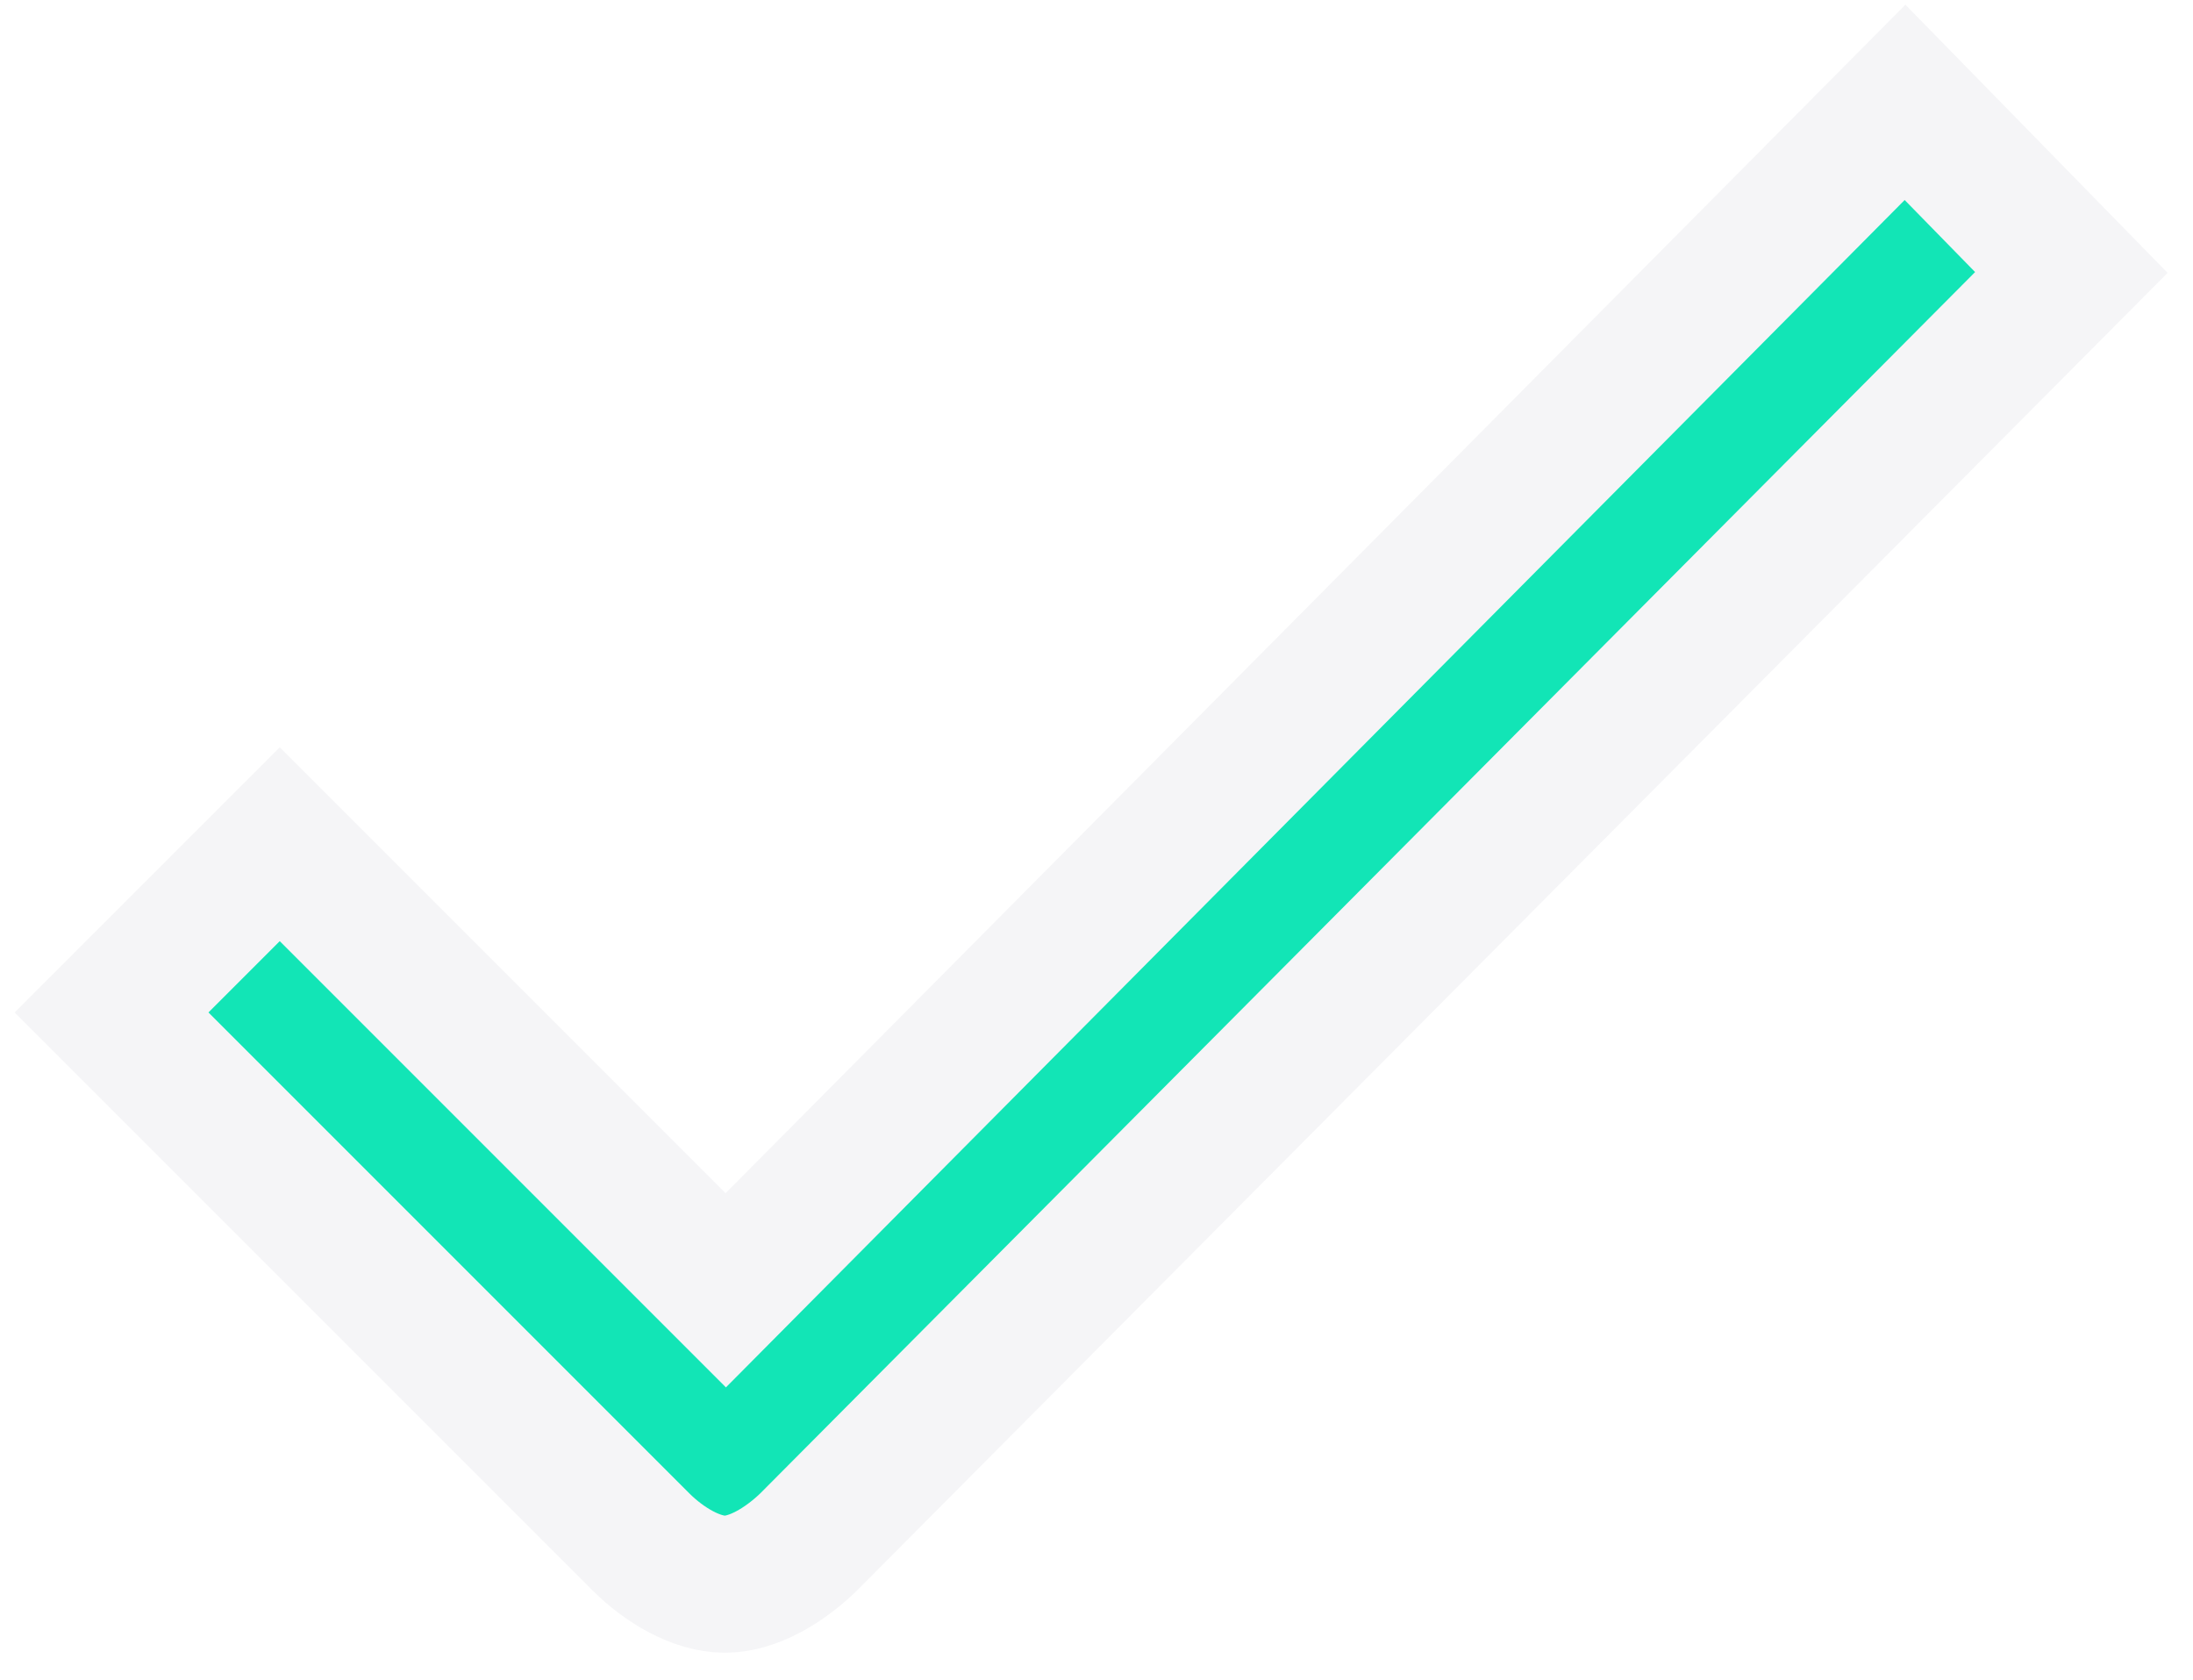
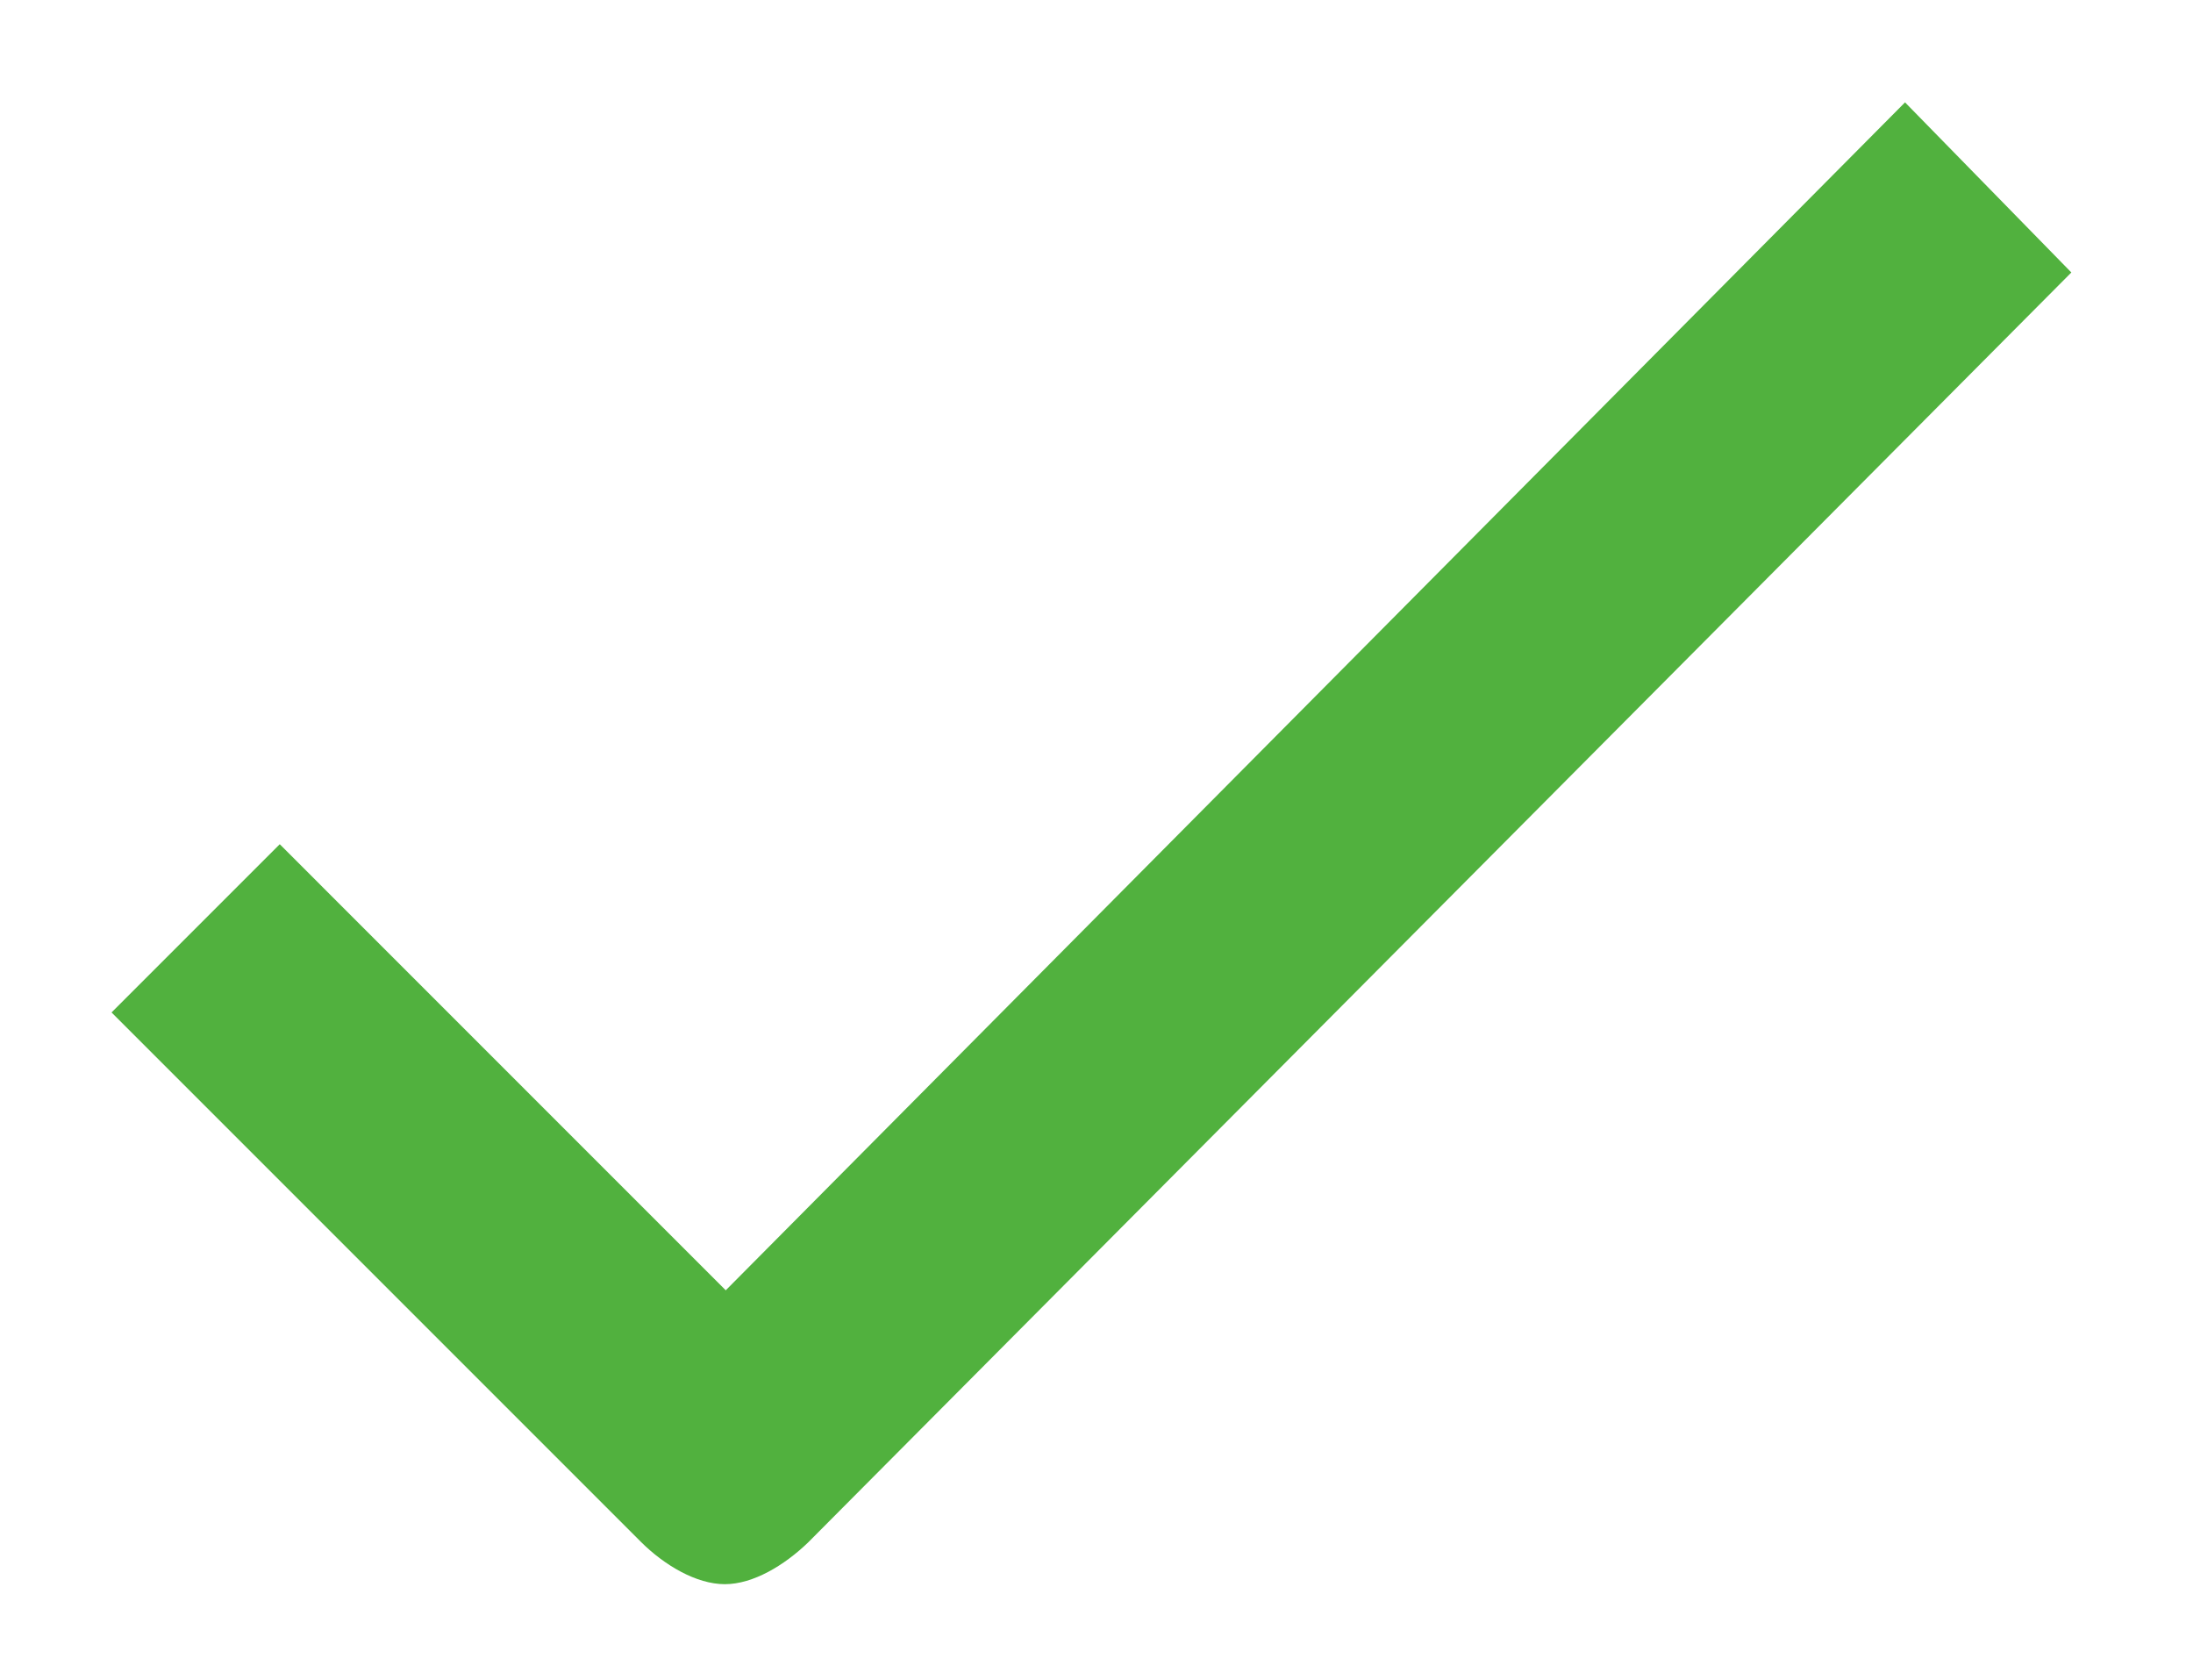
<svg xmlns="http://www.w3.org/2000/svg" width="64px" height="49px" viewBox="0 0 64 49" version="1.1">
-   <defs />
  <g id="Page-1" stroke="none" stroke-width="1" fill="none" fill-rule="evenodd">
-     <g id="Overpaid-(Email-receipt-sent)" transform="translate(-385, -270)" stroke="#F5F5F7" stroke-width="4" fill="#12E5B6">
+     <g id="Overpaid-(Email-receipt-sent)" transform="translate(-385, -270)" stroke="transparent" stroke-width="1" fill="#51b13e">
      <g id="Invoice" transform="translate(236, 86)">
        <g id="ios-checkmark-outline" transform="translate(118, 150)">
          <path d="M86.596,36.987 L52.18,71.652 L39.164,58.635 L34.255,63.544 L49.698,78.987 C50.388,79.677 51.325,80.228 52.153,80.228 C52.98,80.228 53.89,79.677 54.579,79.015 L91.45,41.951 L86.596,36.987 L86.596,36.987 Z" id="Shape" />
        </g>
      </g>
    </g>
  </g>
</svg>
